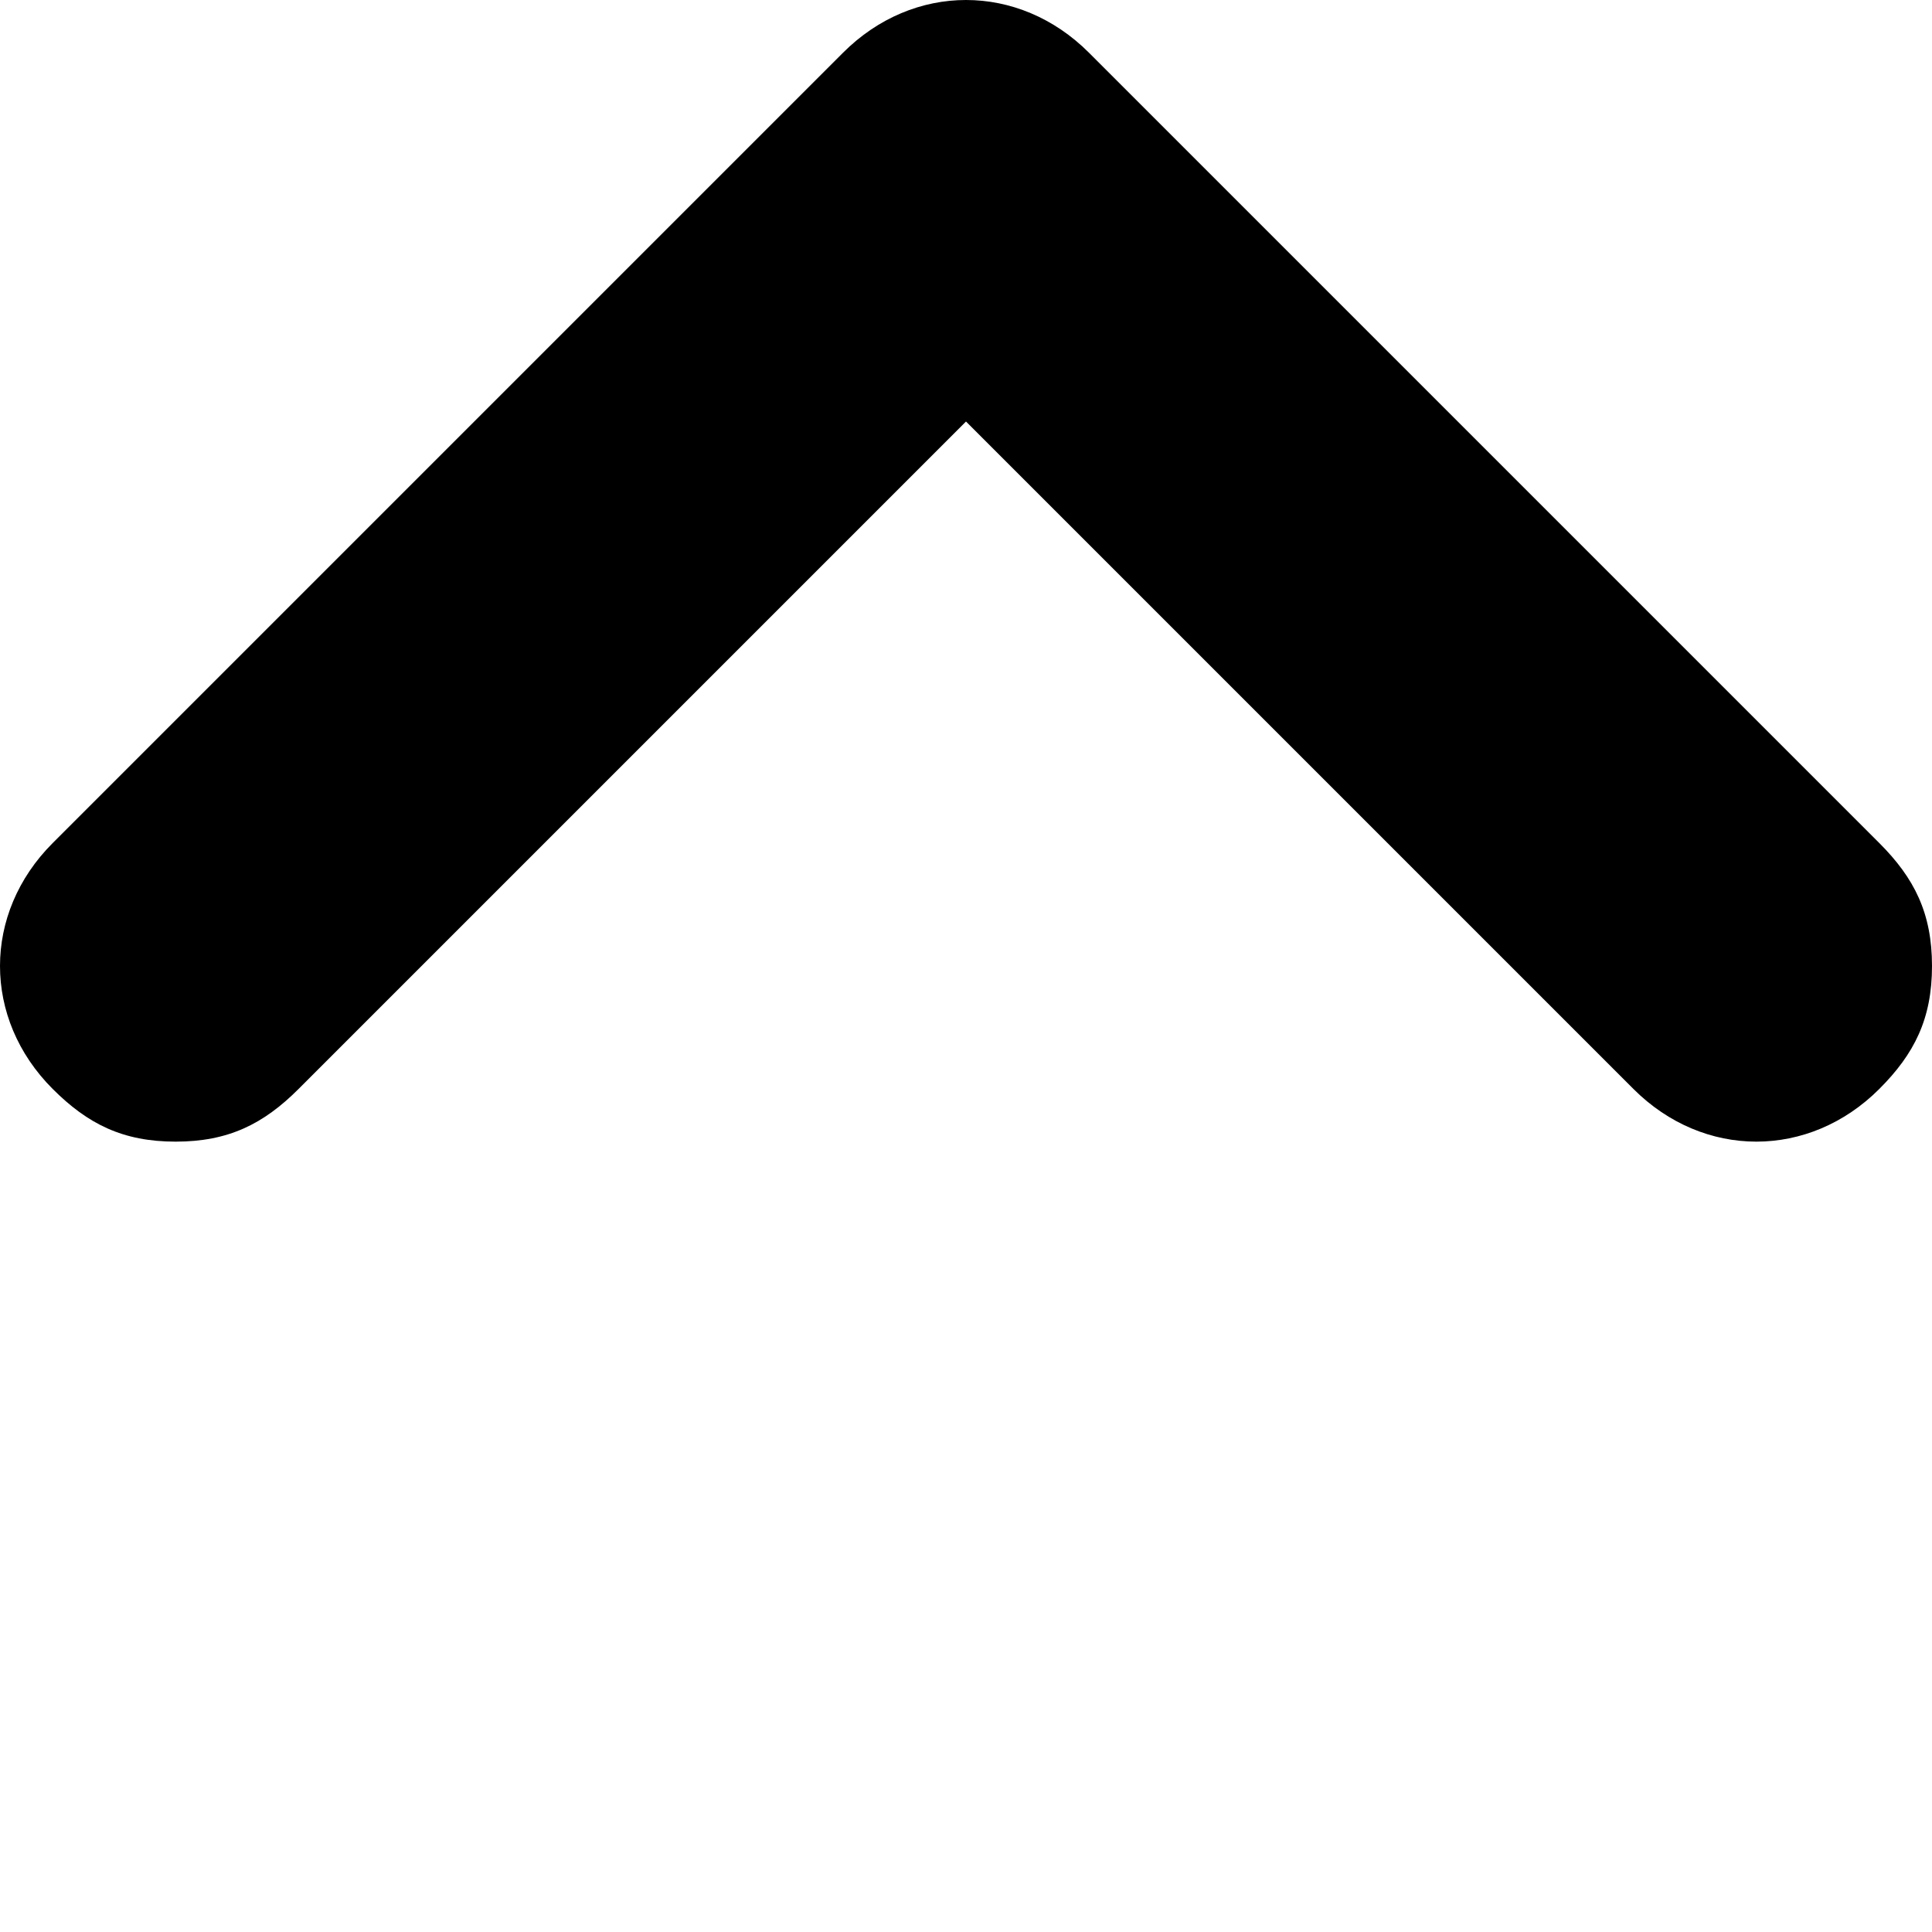
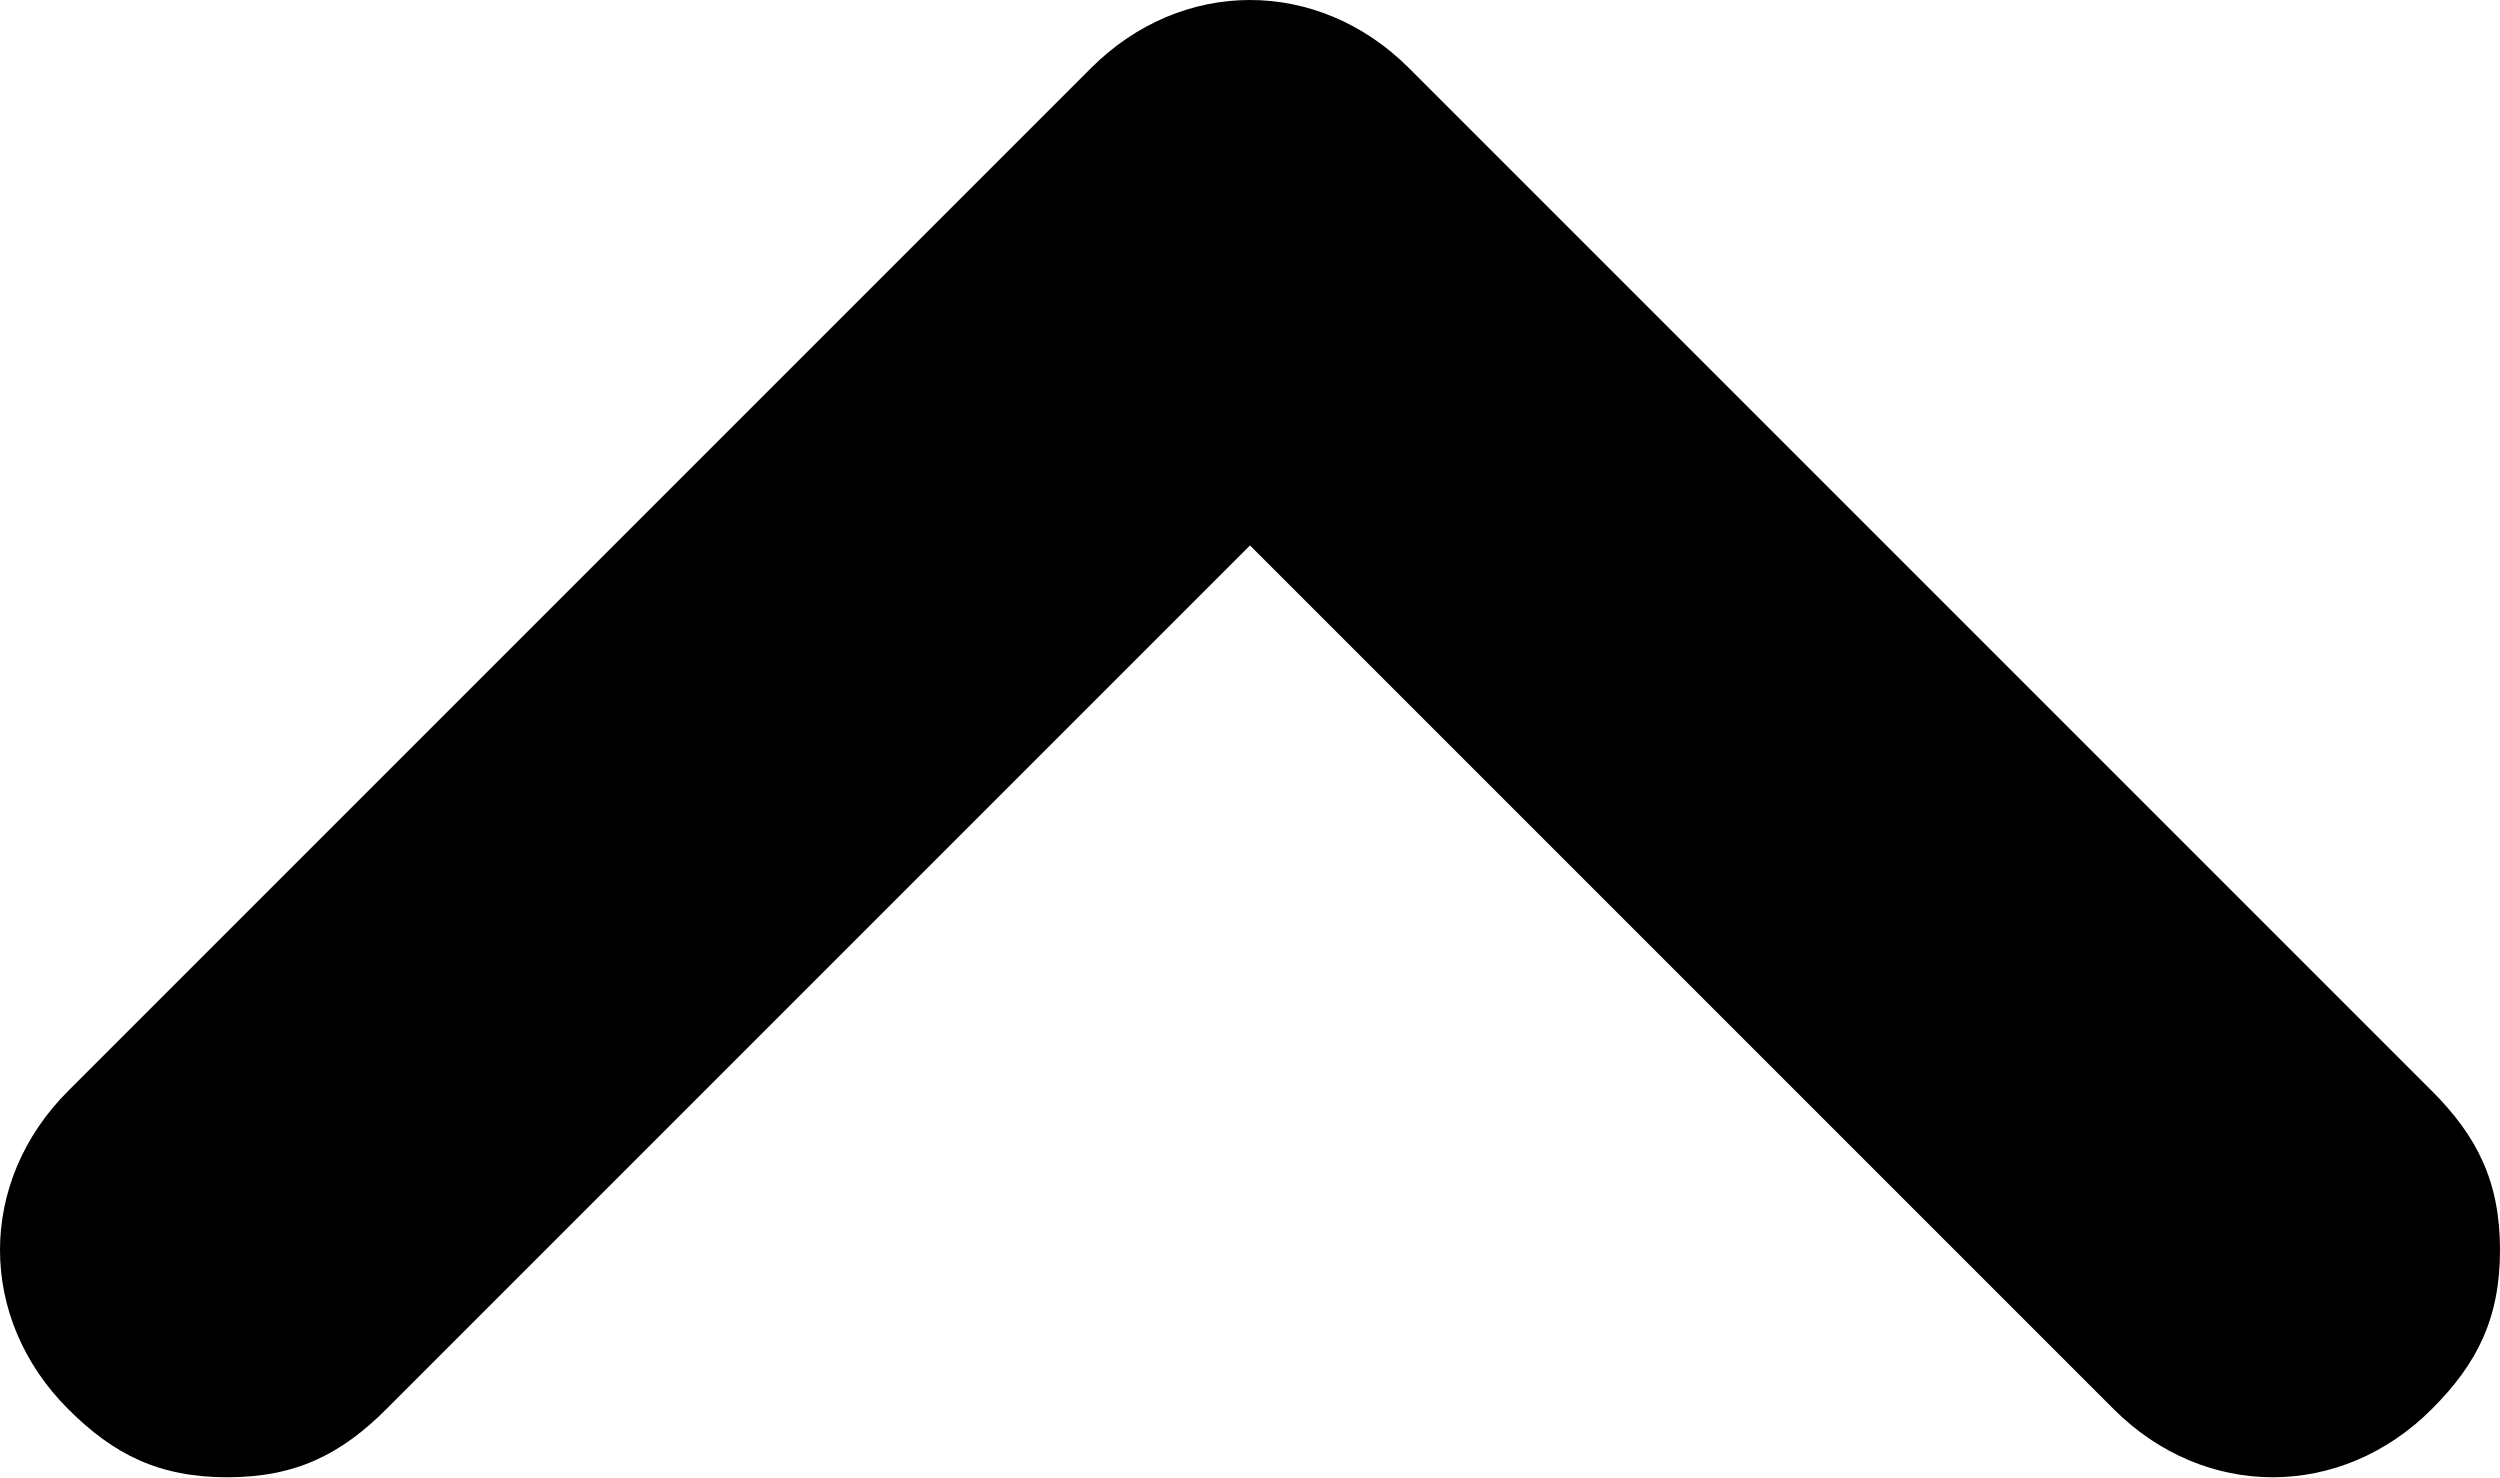
- <svg xmlns="http://www.w3.org/2000/svg" width="11" height="11" viewBox="0 0 11 11" xml:space="preserve">
+ <svg xmlns="http://www.w3.org/2000/svg" viewBox="0 0 11 6.5" xml:space="preserve">
  <path d="M10.7 4.8 6.2.3c-.4-.4-1-.4-1.4 0L.3 4.8c-.4.4-.4 1 0 1.4.2.2.4.3.7.3s.5-.1.7-.3l3.8-3.8 3.8 3.8c.4.4 1 .4 1.4 0 .2-.2.3-.4.3-.7s-.1-.5-.3-.7z" />
</svg>
